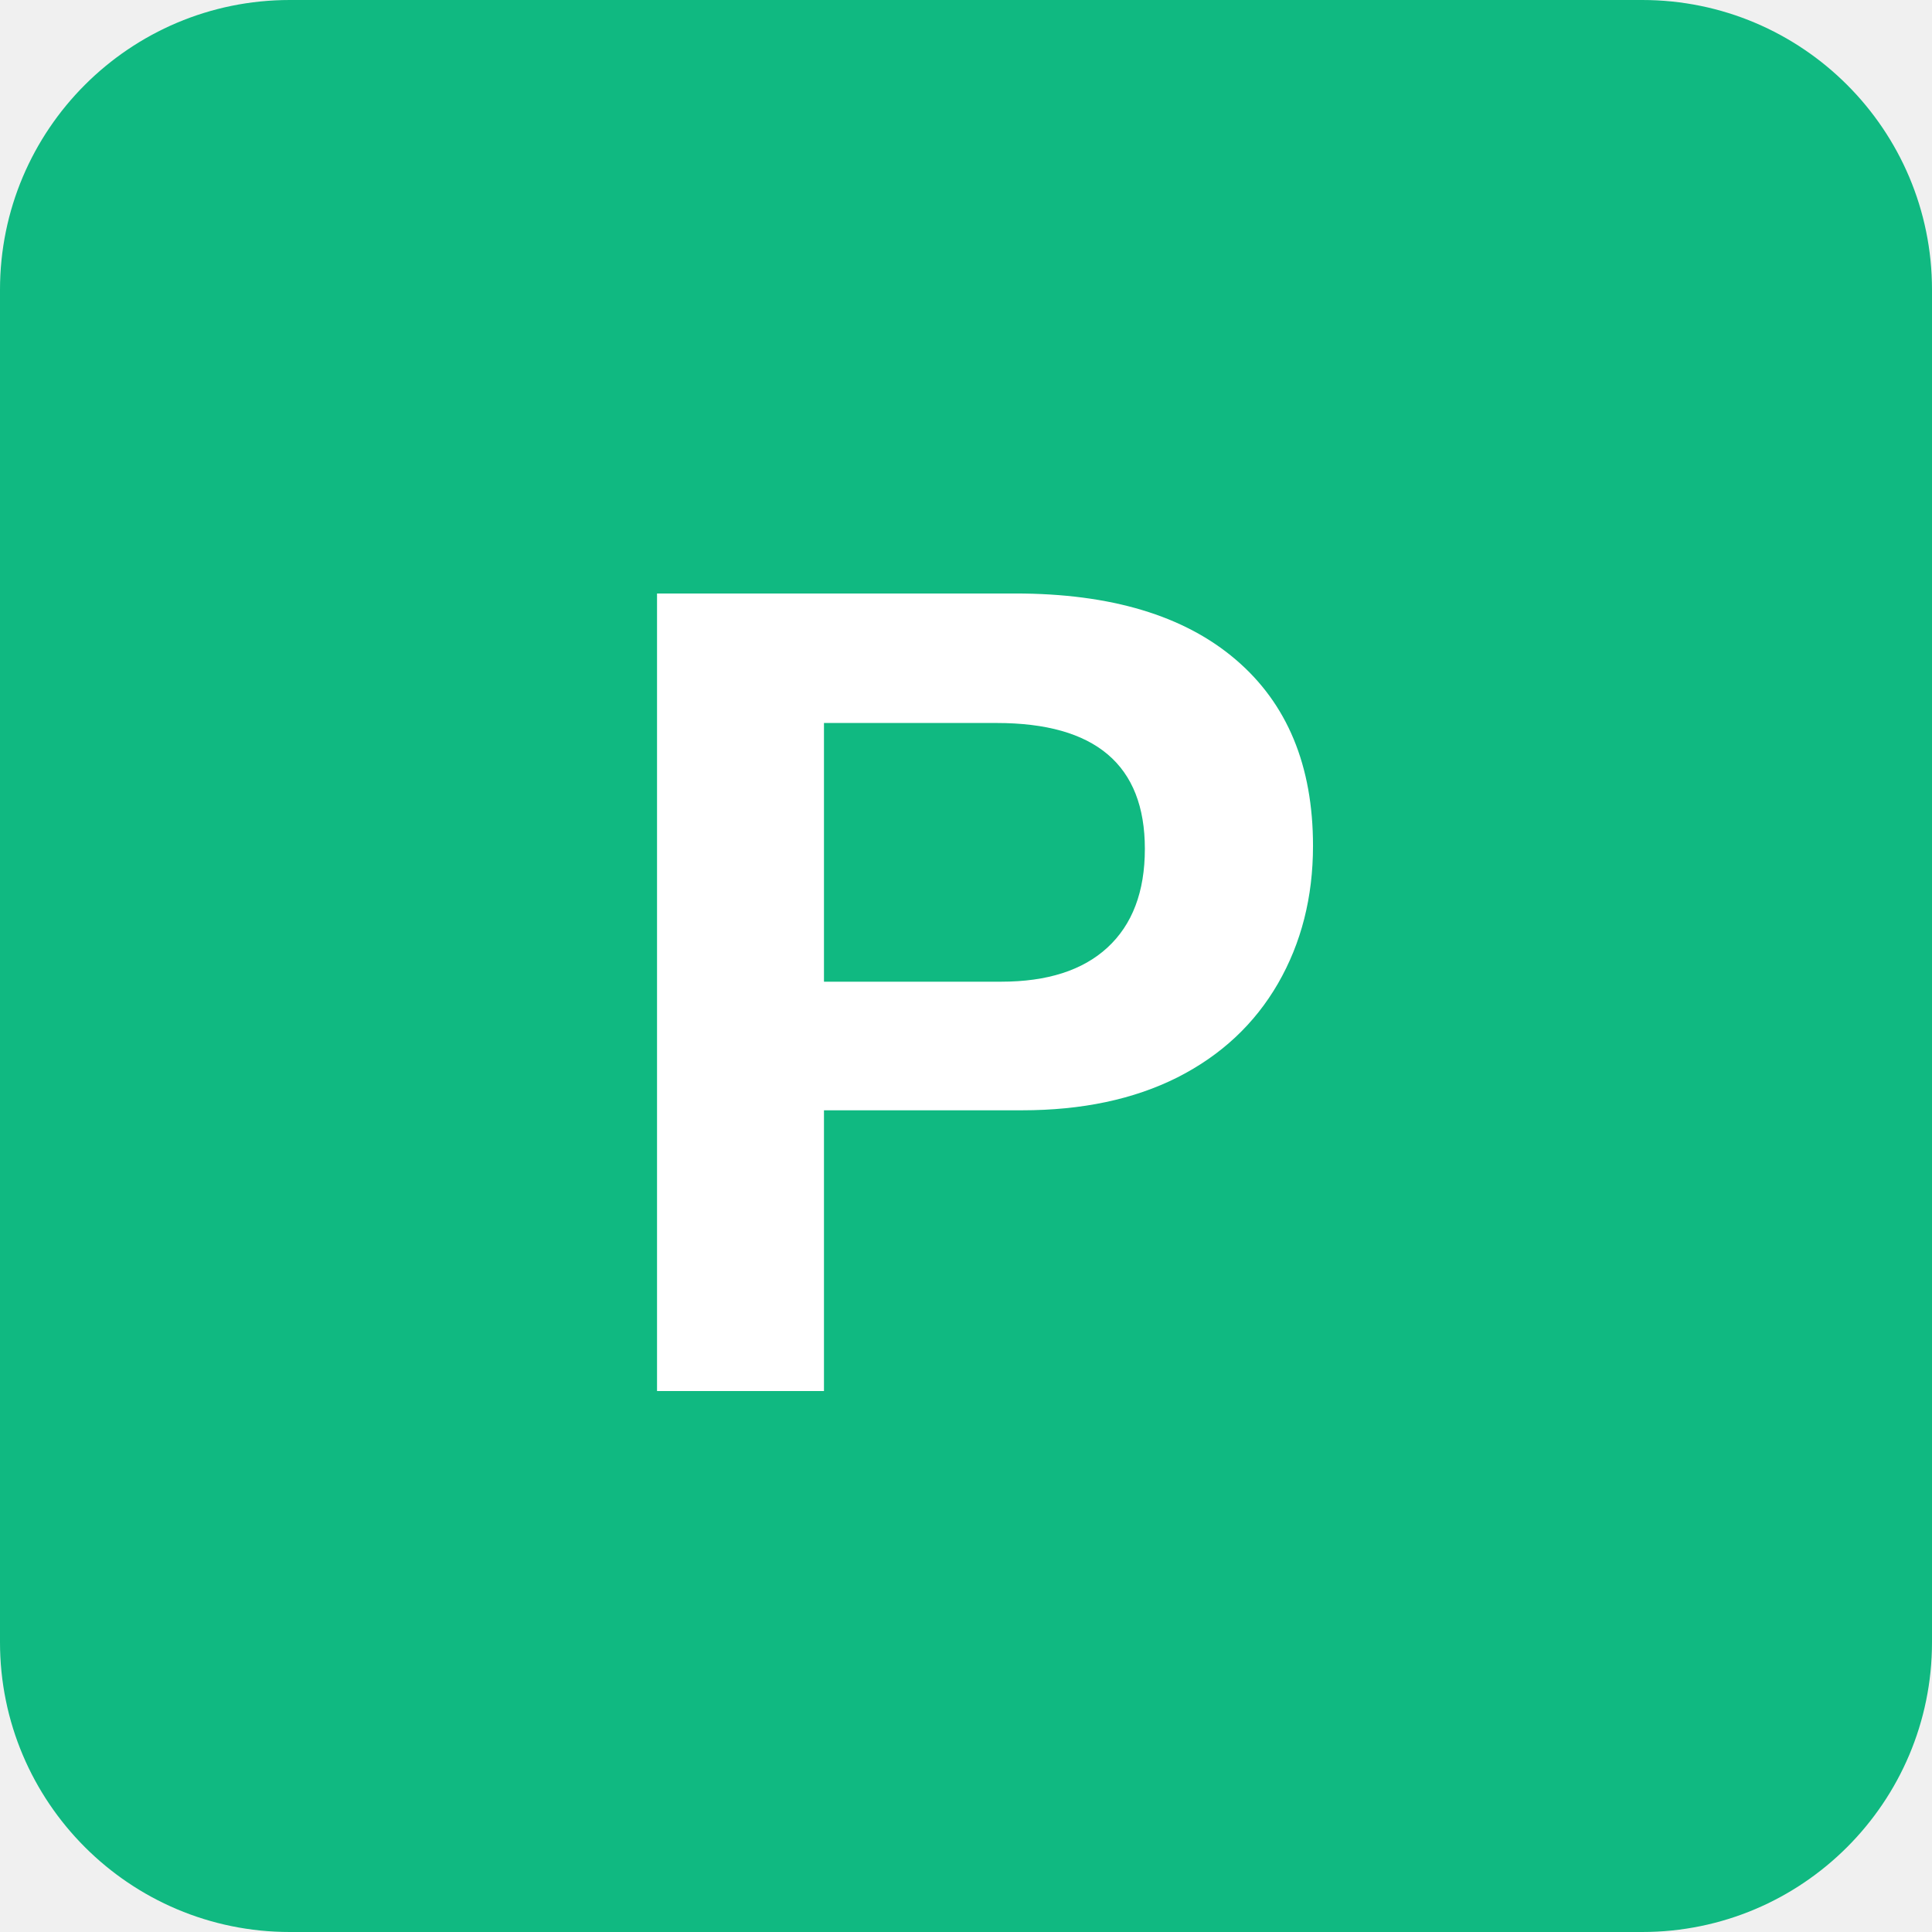
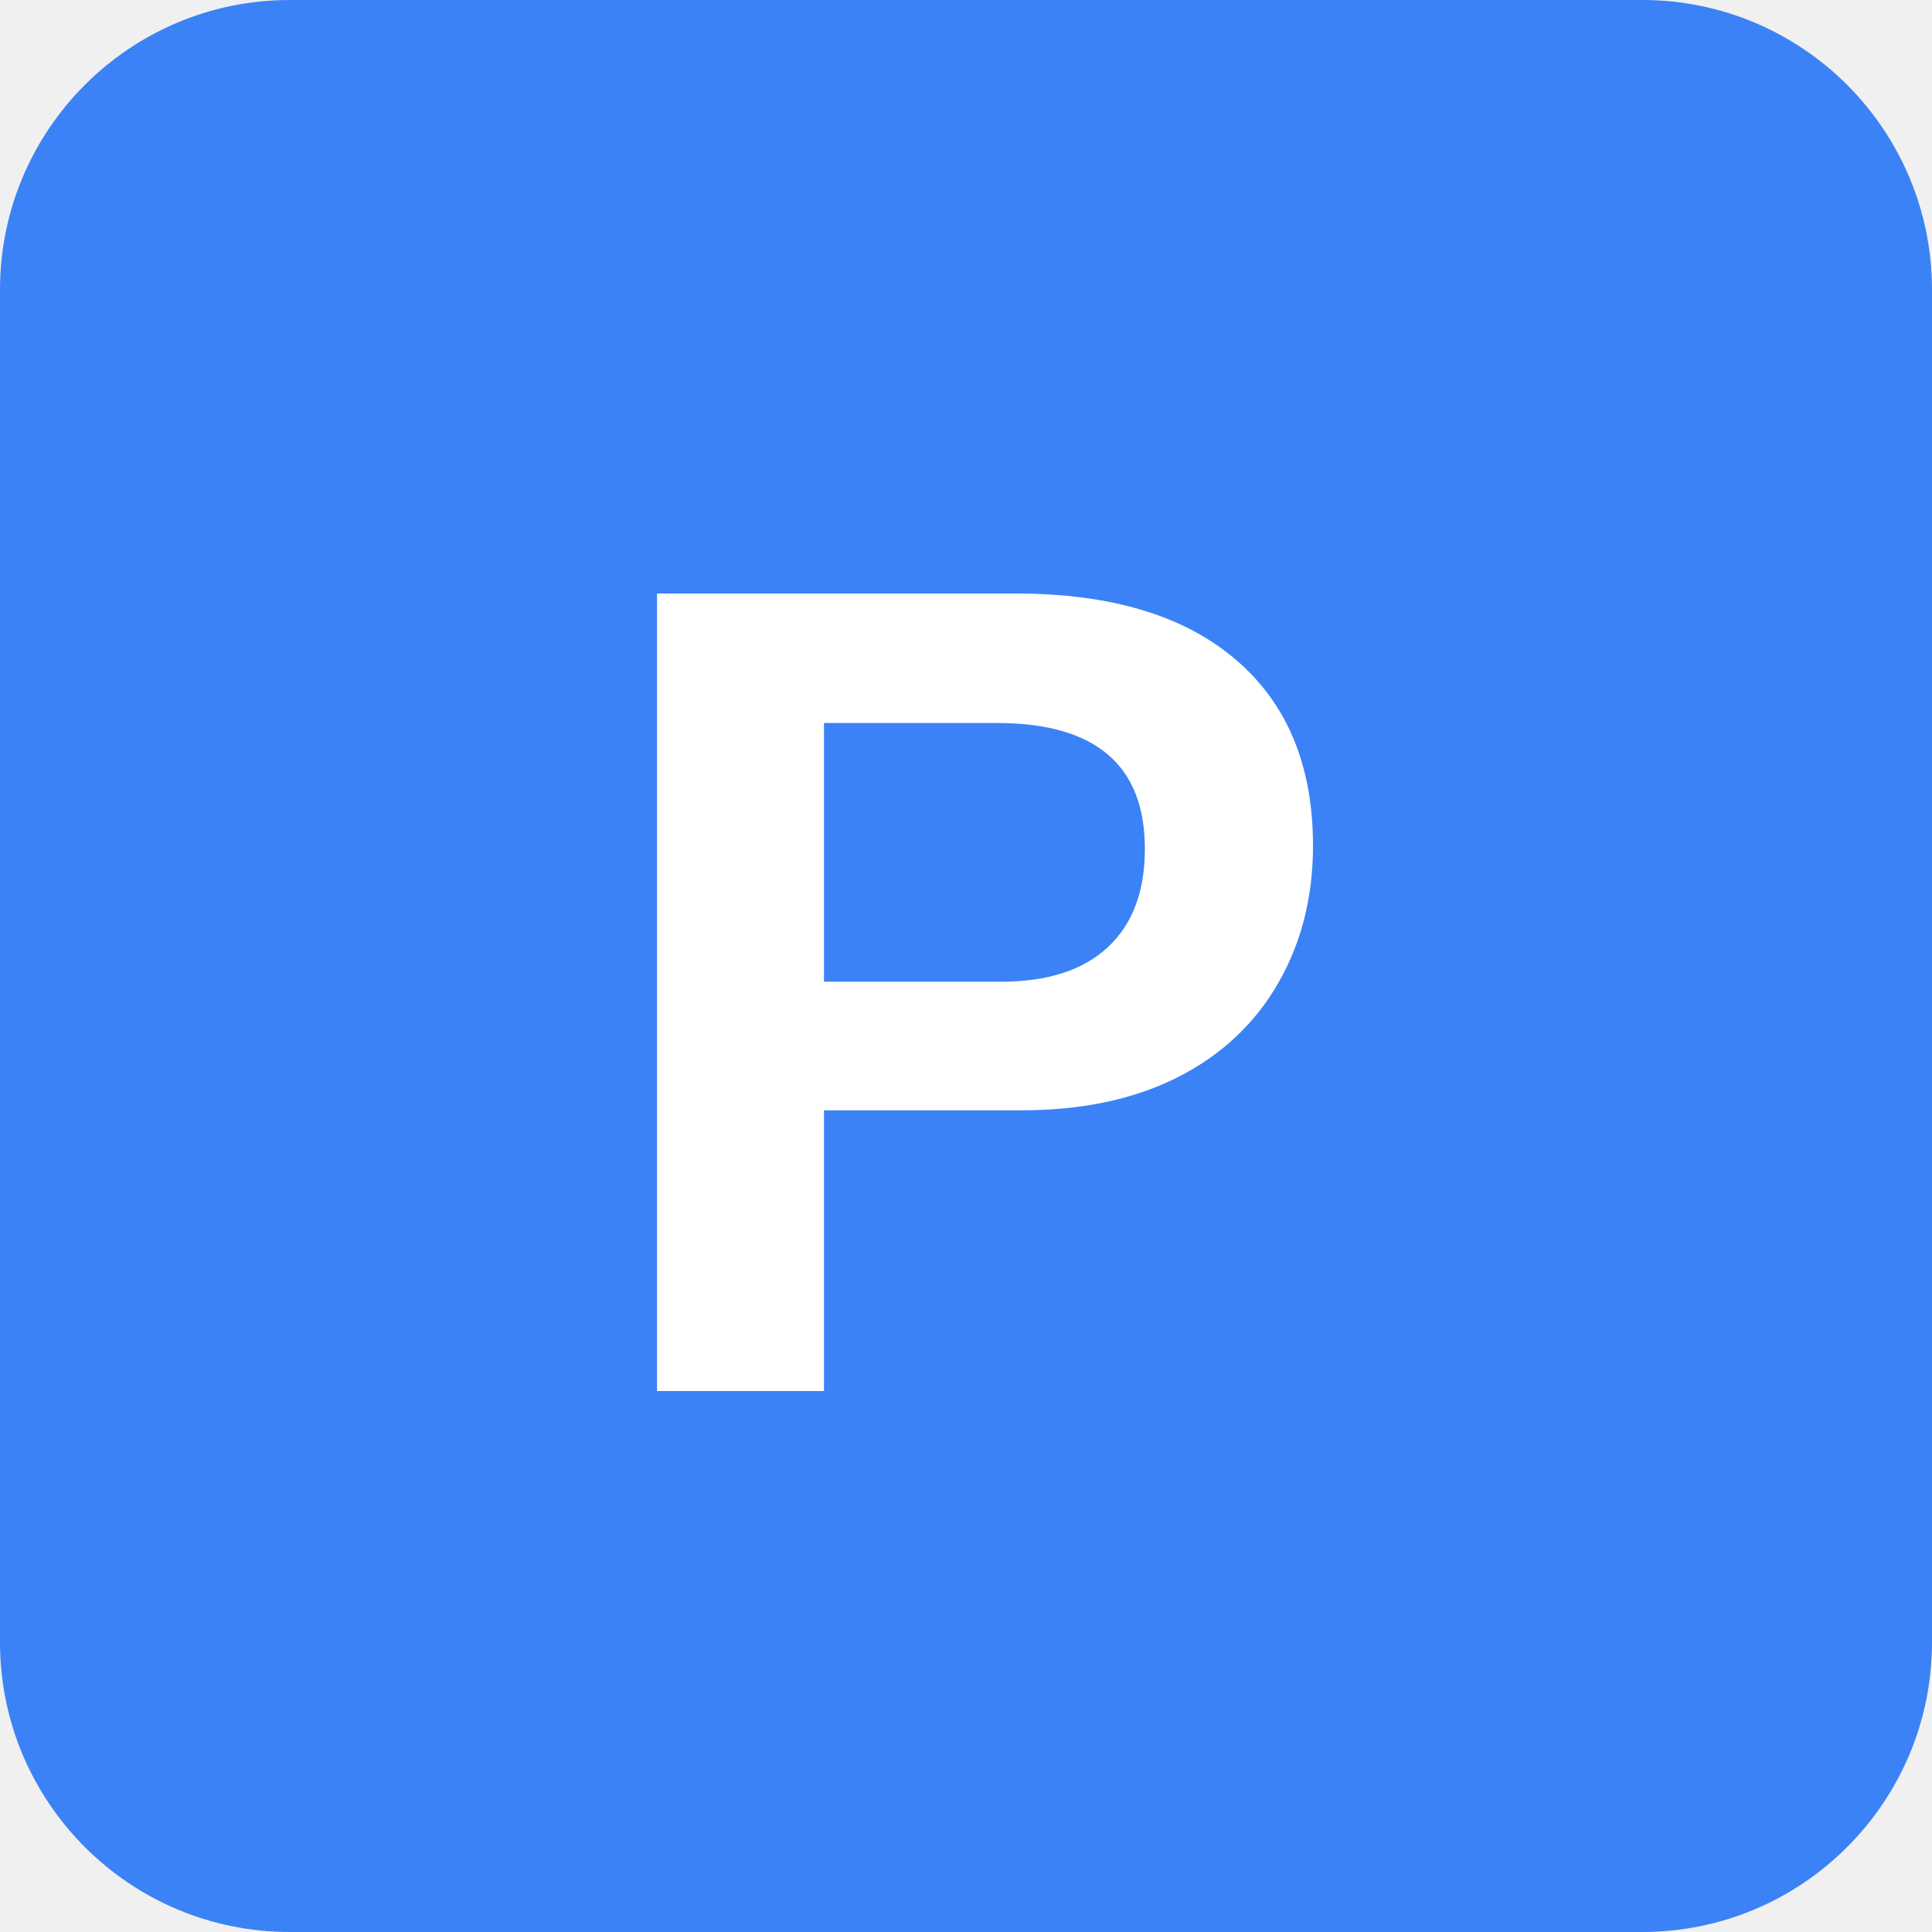
<svg xmlns="http://www.w3.org/2000/svg" viewBox="0 0 100 100">
-   <rect width="100" height="100" fill="#10b981" rx="15" />
+   <rect width="100" height="100" fill="#3b82f6" rx="15" />
  <text x="50" y="72" font-family="Arial, sans-serif" font-size="60" font-weight="bold" fill="white" text-anchor="middle">P</text>
</svg>
